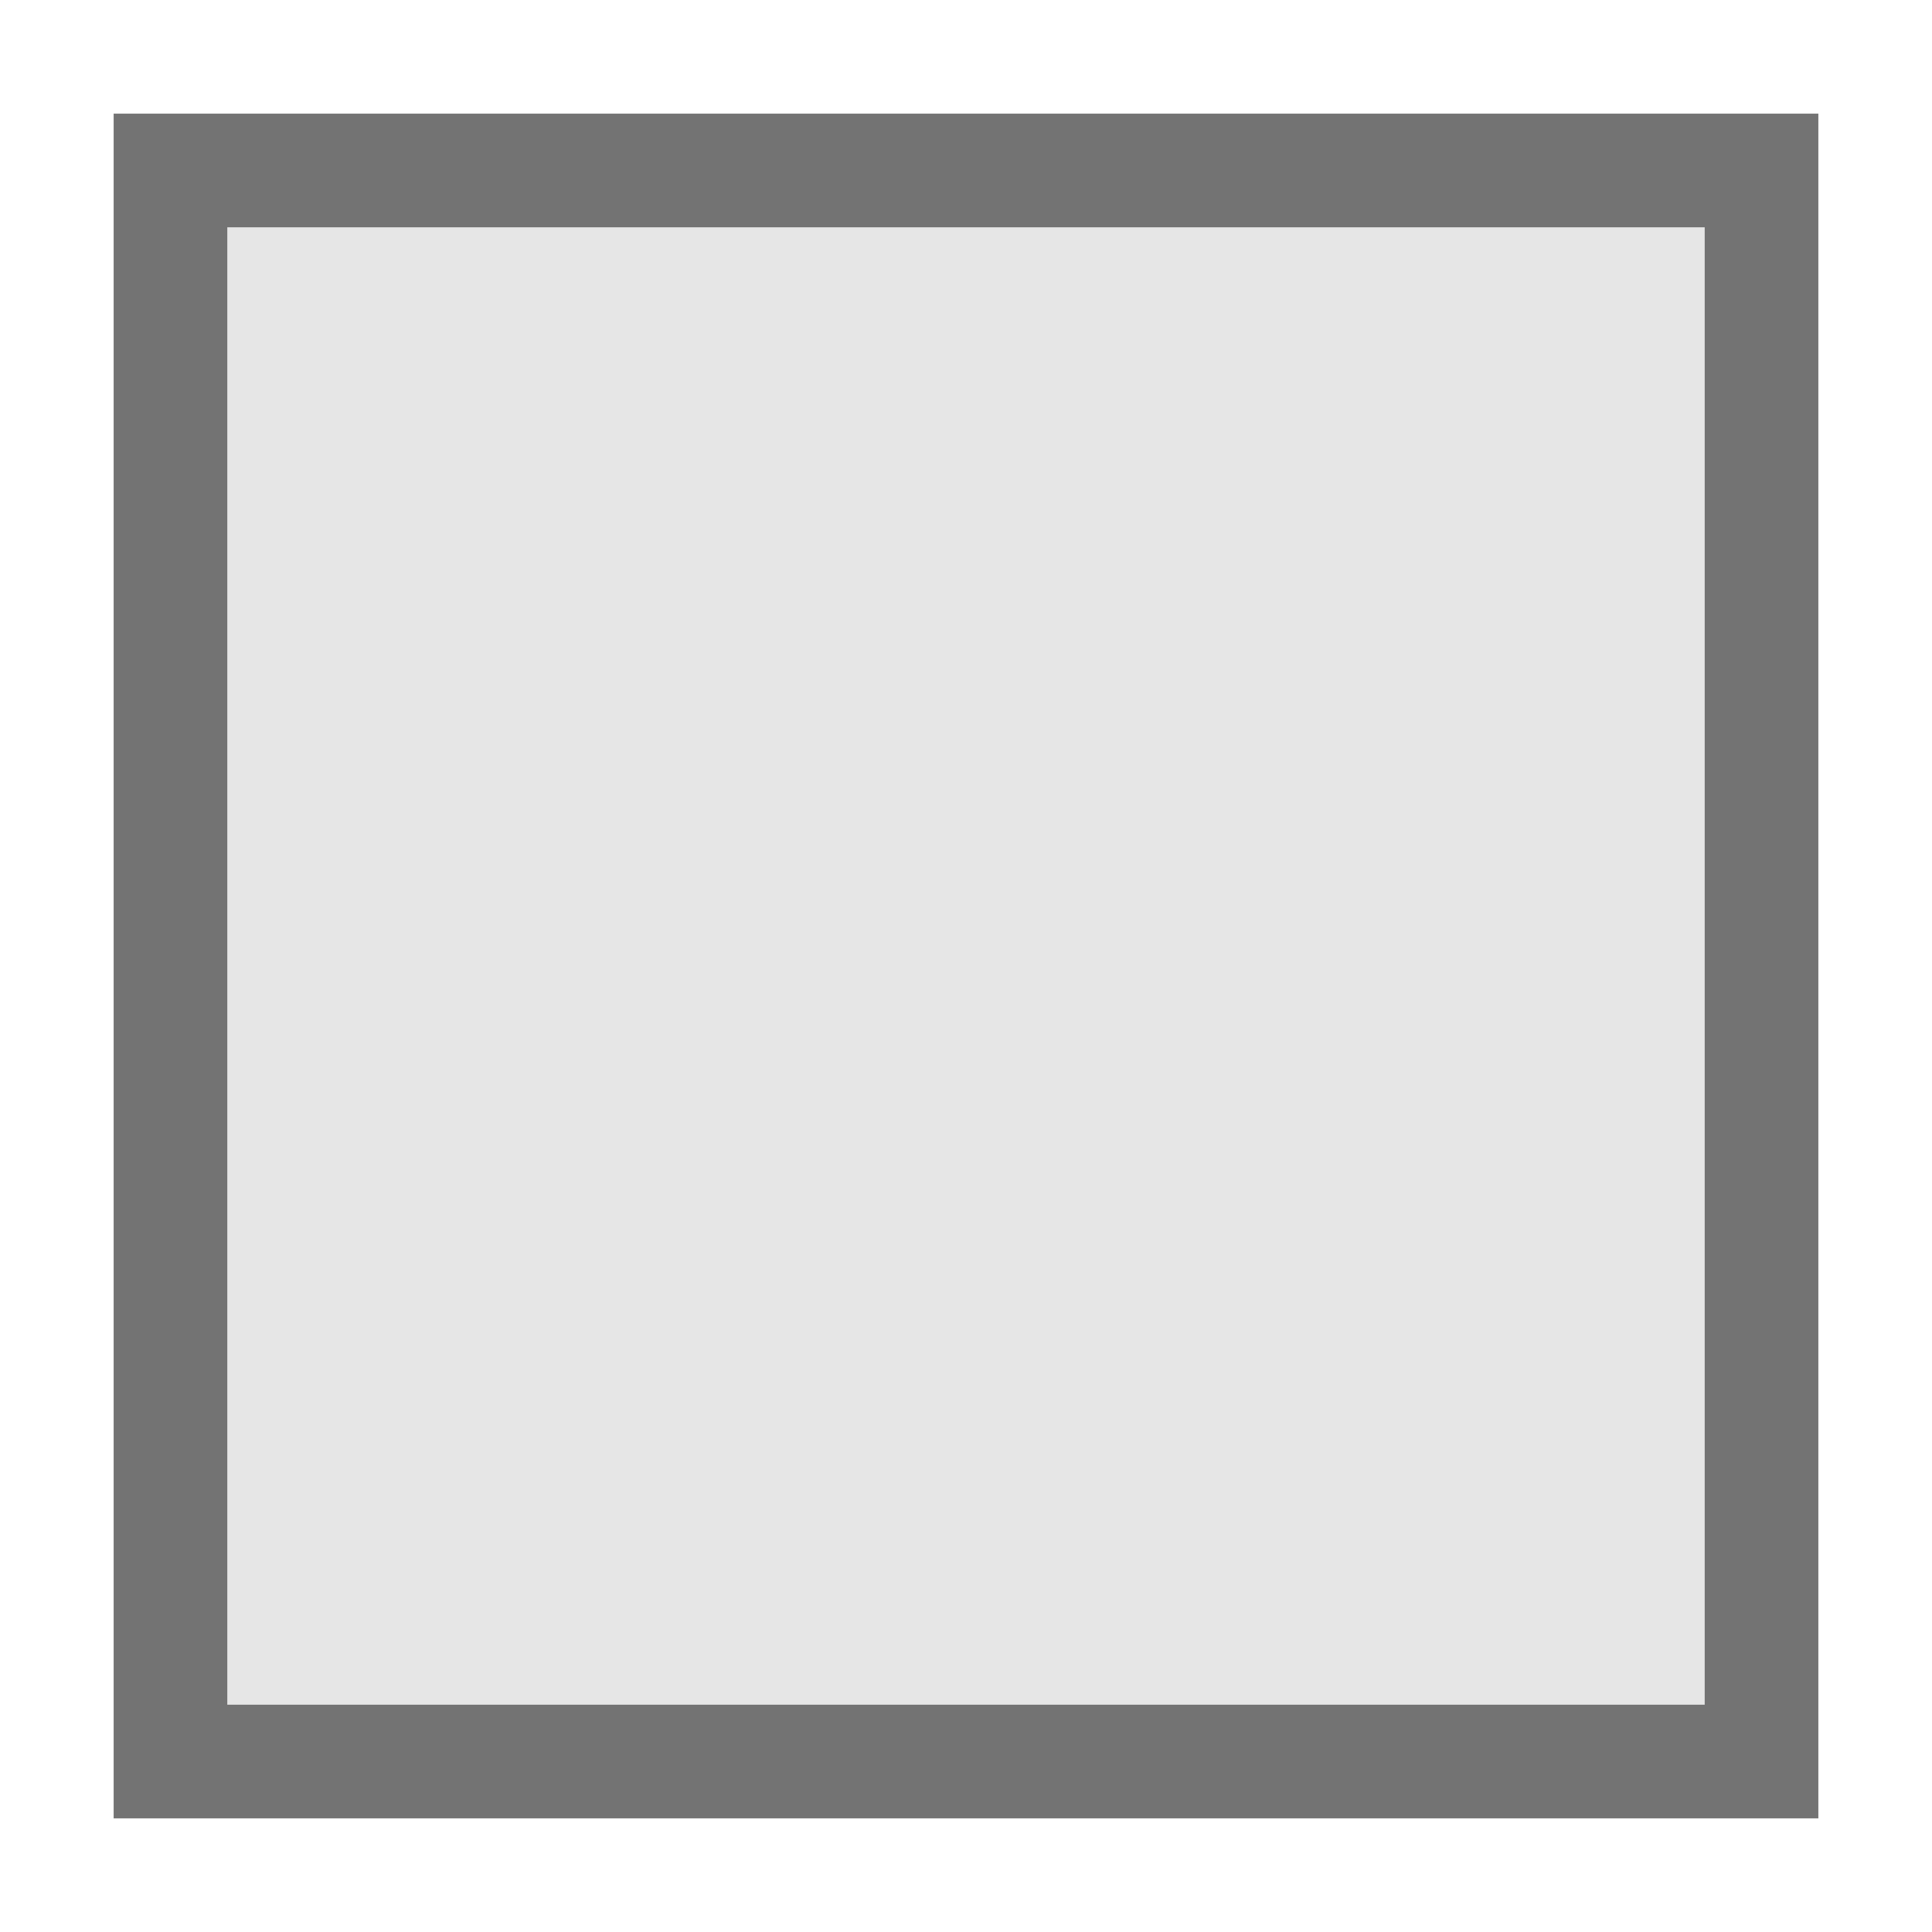
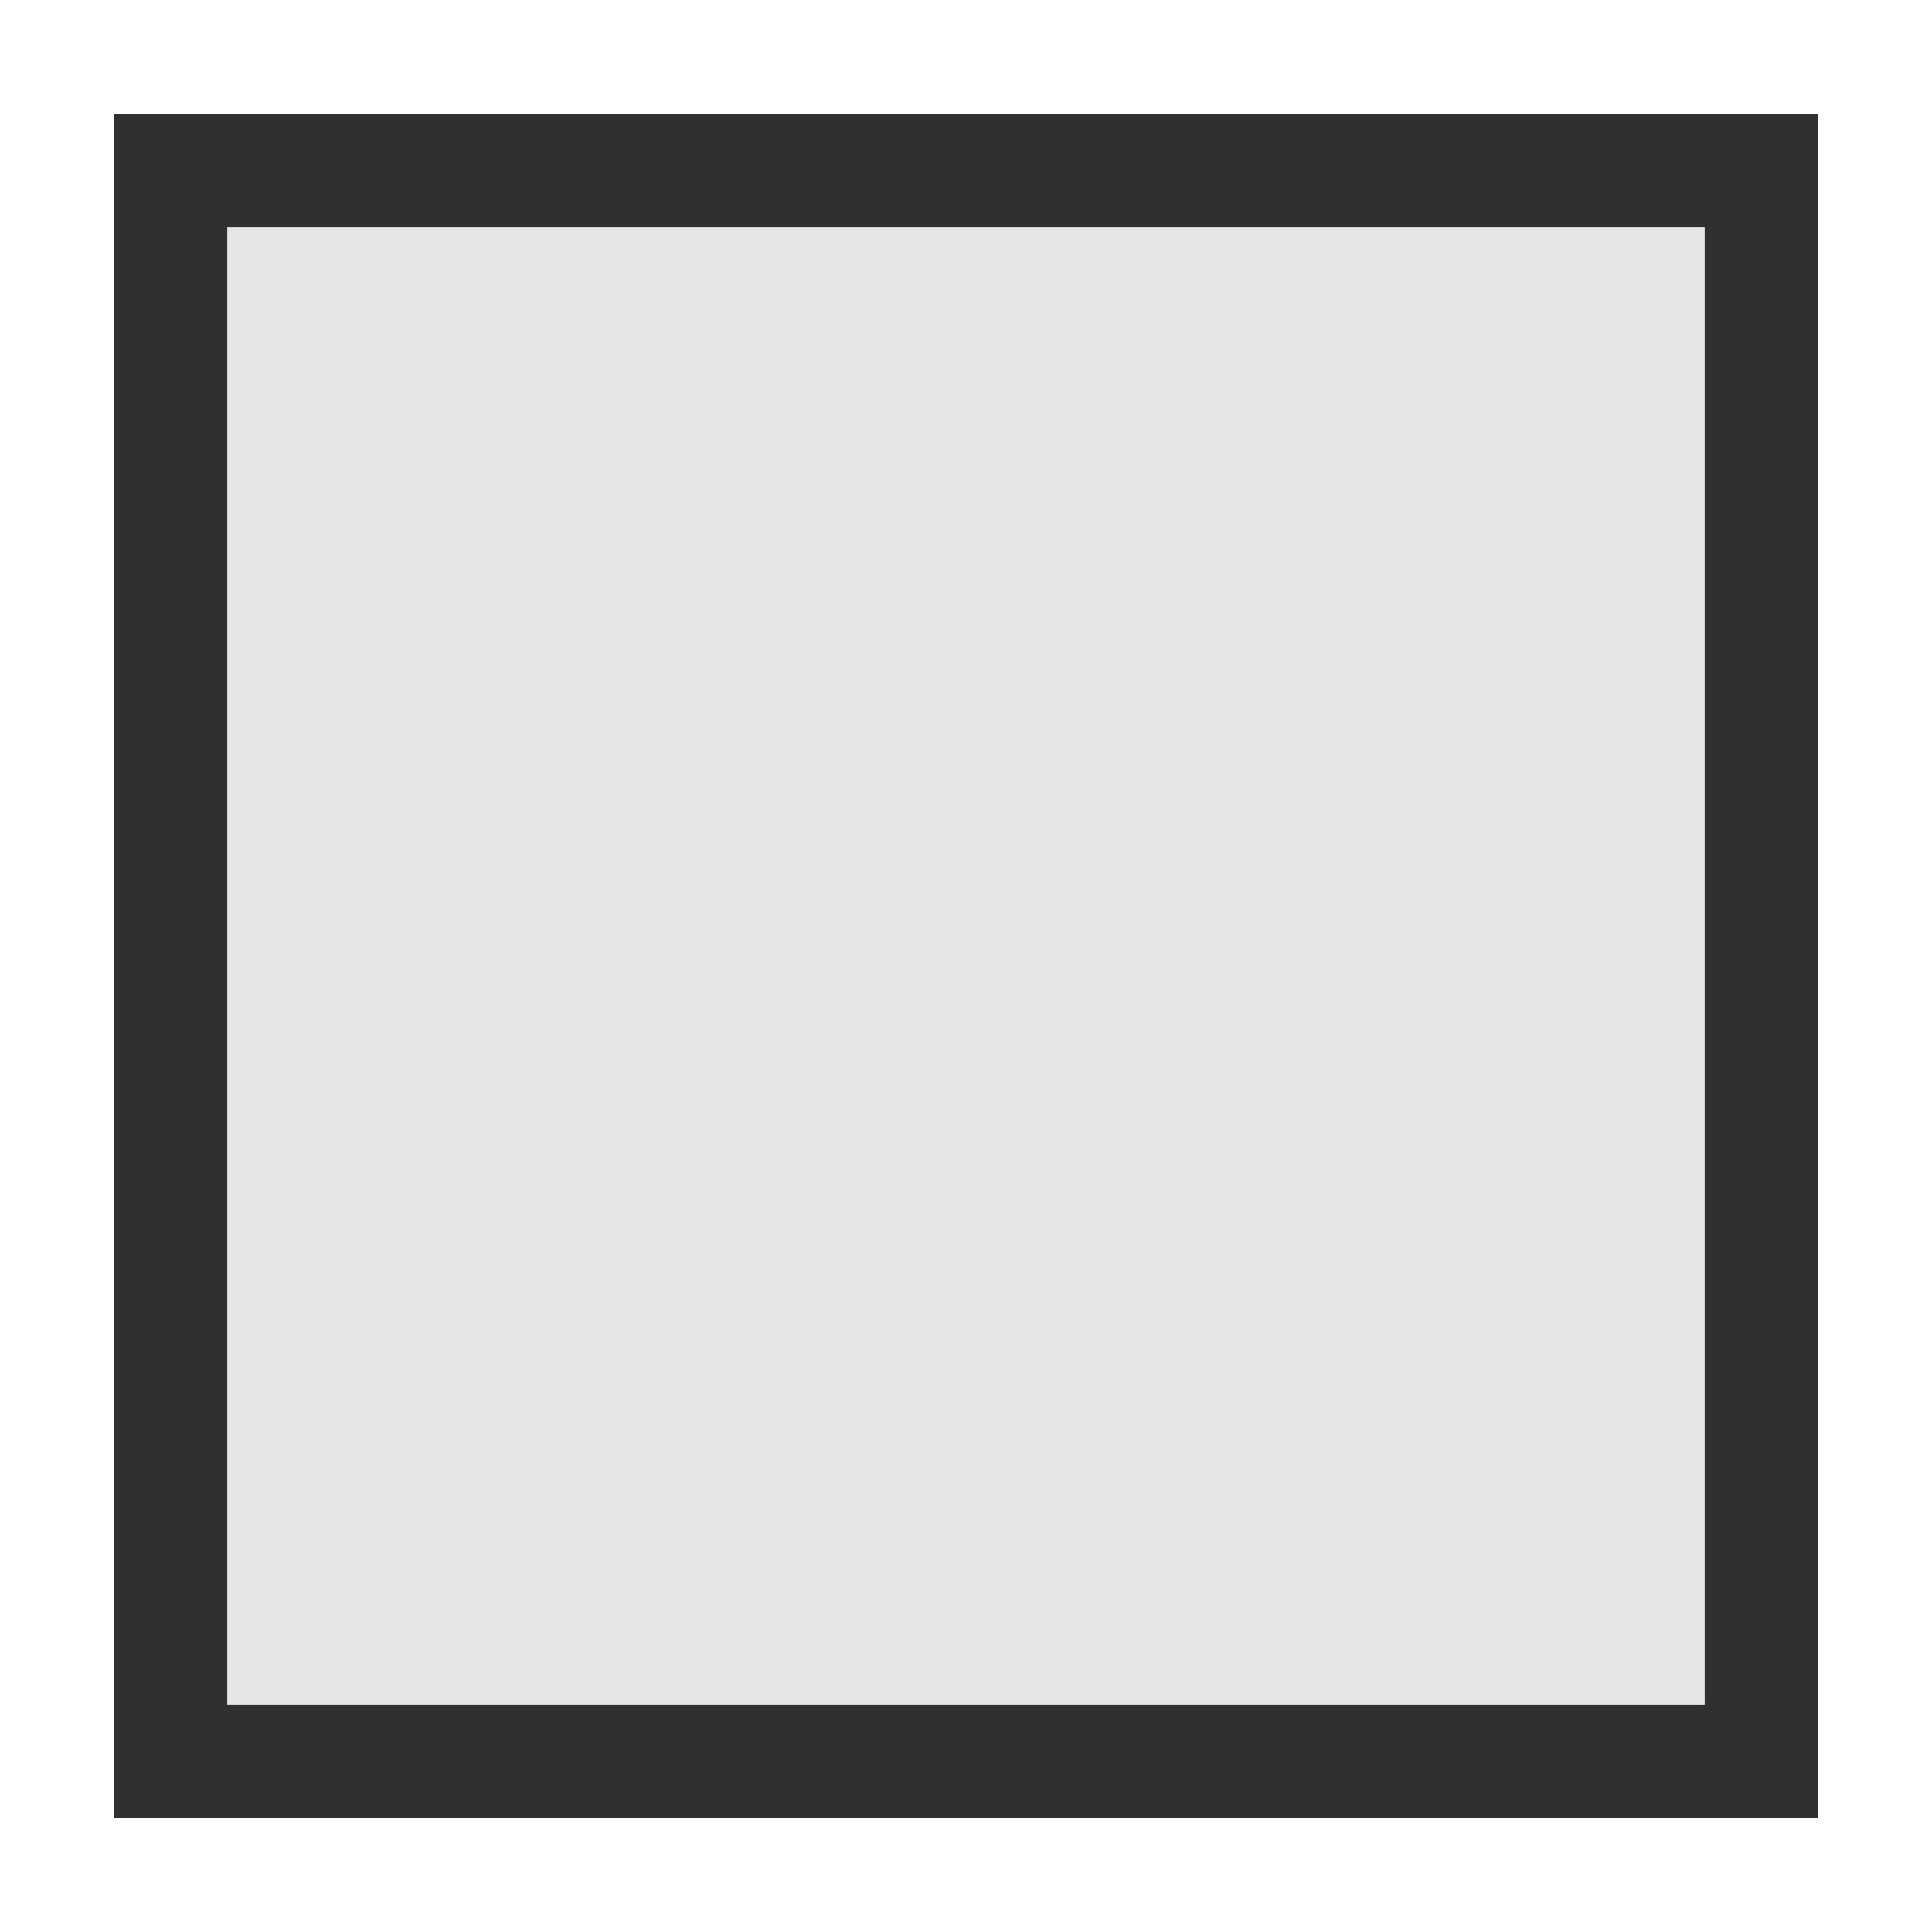
- <svg xmlns="http://www.w3.org/2000/svg" width="100%" height="100%" viewBox="0 0 17 17" version="1.1" id="svg4493">
+ <svg xmlns="http://www.w3.org/2000/svg" id="svg4493" version="1.1" viewBox="0 0 17 17" height="100%" width="100%">
  <defs id="defs4487" />
-   <g id="layer1" transform="translate(0,-1105.52)" />
-   <rect style="fill:none;fill-opacity:1;stroke:#000000;stroke-width:2;stroke-linecap:square;stroke-linejoin:miter;stroke-miterlimit:4;stroke-dasharray:none;stroke-opacity:0.549;paint-order:normal" id="rect4513" width="13" height="13" x="2" y="2" />
-   <rect y="2" x="2" height="13" width="13" id="rect4511" style="fill:#e6e6e6;fill-opacity:1;stroke:none;stroke-width:1;stroke-linecap:square;stroke-linejoin:miter;stroke-miterlimit:4;stroke-dasharray:none;stroke-opacity:0.549;paint-order:normal" />
+   <g transform="translate(0,-1105.52)" id="layer1" />
+   <rect y="2" x="2" height="13" width="13" id="rect4513" style="fill:none;fill-opacity:1;stroke:#303030;stroke-width:2;stroke-linecap:square;stroke-linejoin:miter;stroke-miterlimit:4;stroke-dasharray:none;stroke-opacity:1;paint-order:normal" />
+   <rect style="fill:#e6e6e6;fill-opacity:1;stroke:none;stroke-width:1;stroke-linecap:square;stroke-linejoin:miter;stroke-miterlimit:4;stroke-dasharray:none;stroke-opacity:0.549;paint-order:normal" id="rect4511" width="13" height="13" x="2" y="2" />
</svg>
